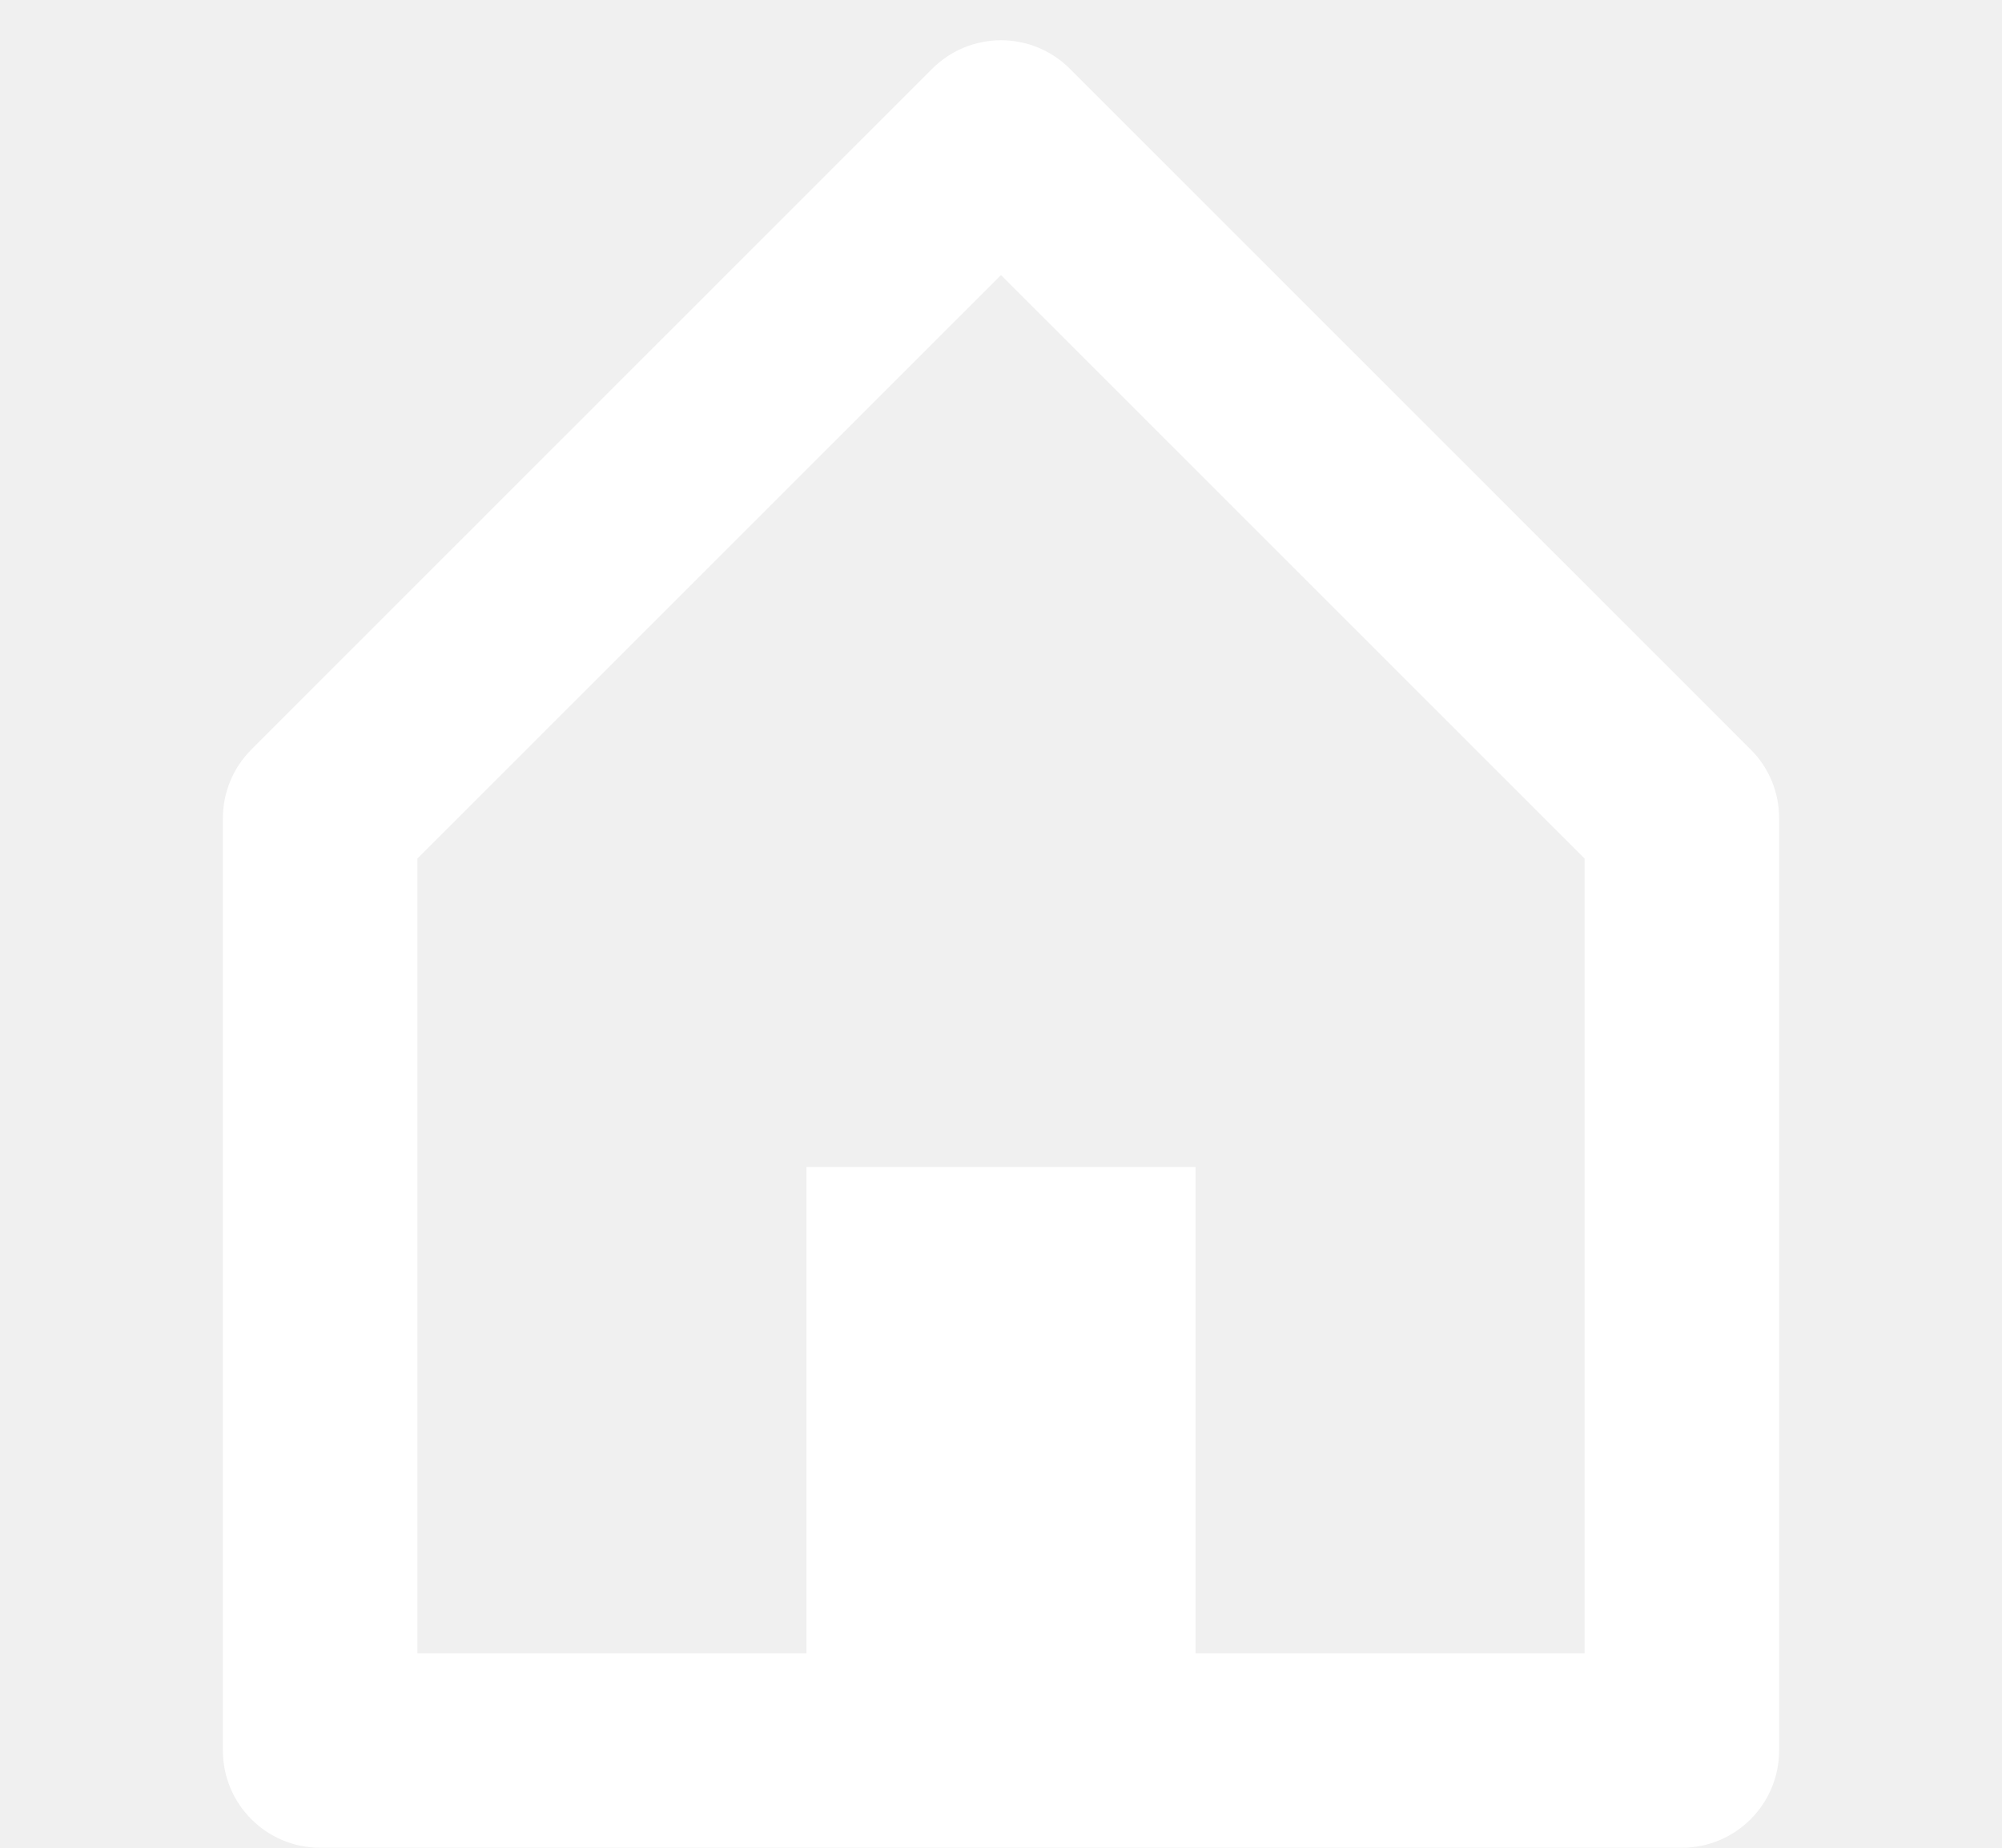
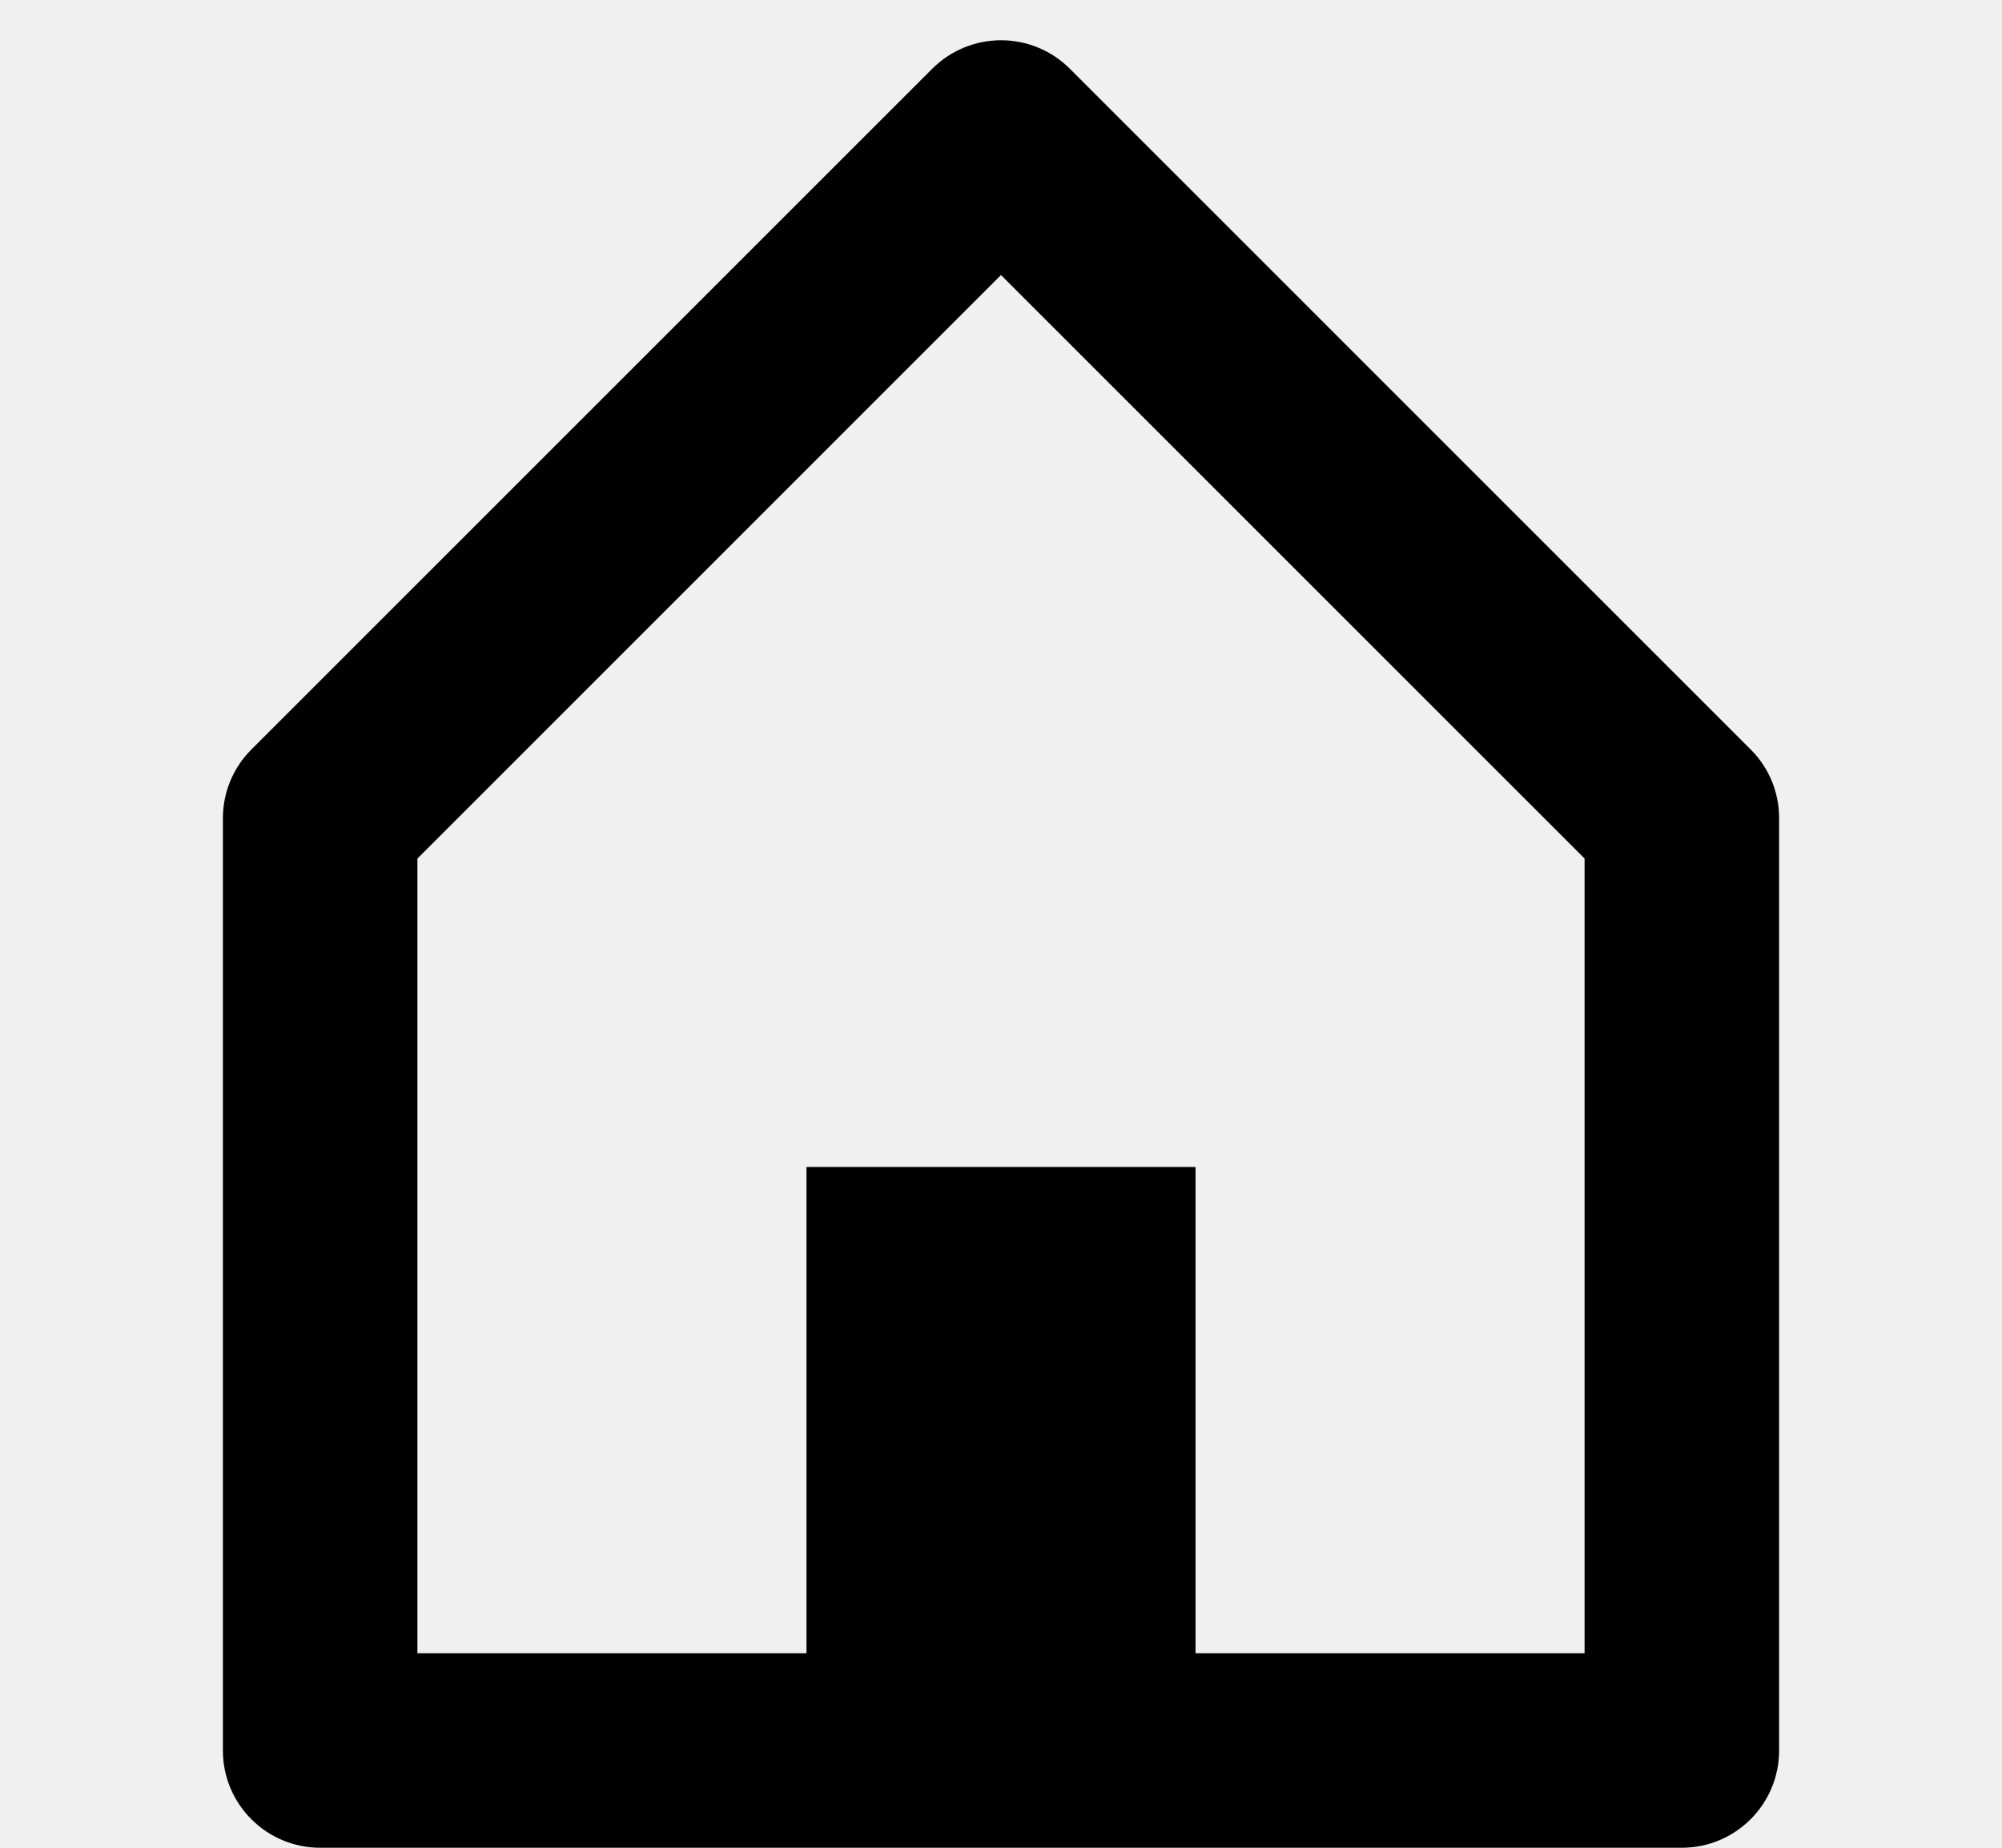
<svg xmlns="http://www.w3.org/2000/svg" width="26" height="24" viewBox="0 0 16 19" fill="none">
-   <path d="M15 19H1C0.448 19 0 18.552 0 18V8.414C0 8.149 0.105 7.894 0.293 7.707L7.293 0.707C7.481 0.519 7.735 0.414 8.001 0.414C8.266 0.414 8.52 0.519 8.708 0.707L15.708 7.707C15.896 7.894 16.001 8.149 16 8.414V18C16 18.552 15.552 19 15 19ZM6 12H10V17H14V8.828L8 2.828L2 8.828V17H6V12Z" fill="white" />
+   <path d="M15 19H1C0.448 19 0 18.552 0 18V8.414C0 8.149 0.105 7.894 0.293 7.707L7.293 0.707C7.481 0.519 7.735 0.414 8.001 0.414C8.266 0.414 8.52 0.519 8.708 0.707L15.708 7.707C15.896 7.894 16.001 8.149 16 8.414V18C16 18.552 15.552 19 15 19ZM6 12H10V17H14V8.828L8 2.828L2 8.828V17H6V12Z" fill="#000" />
</svg>
